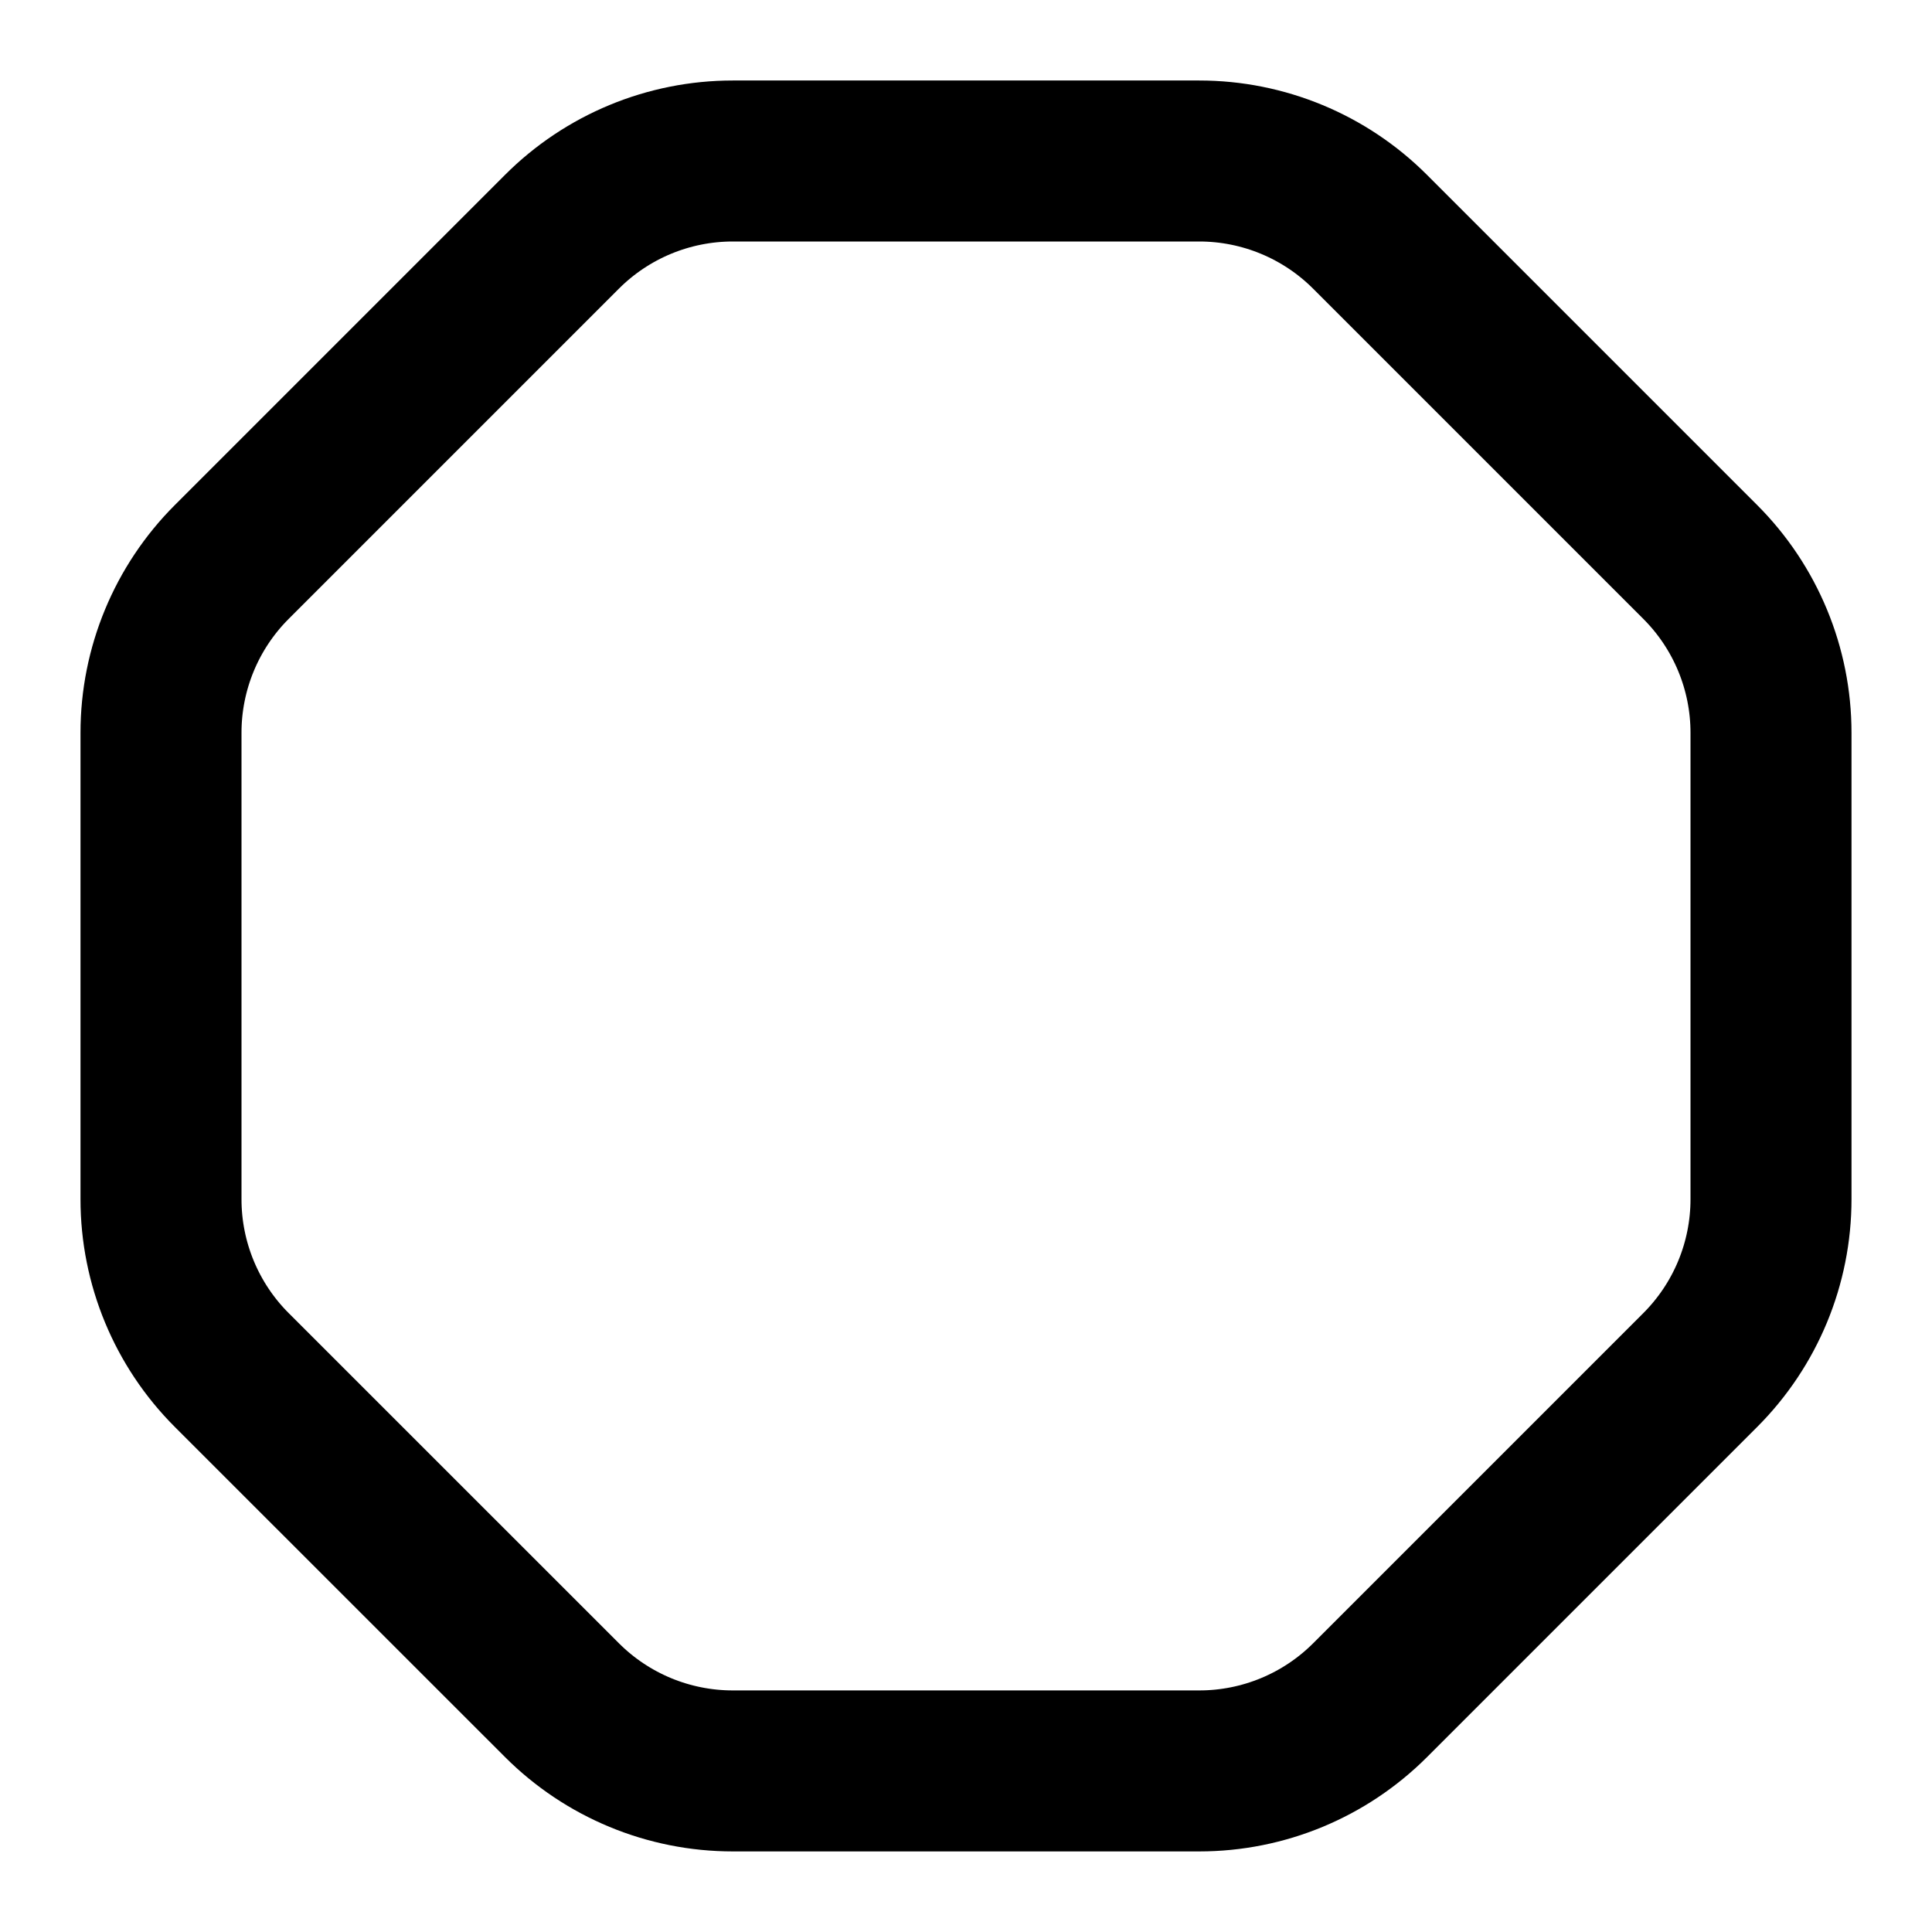
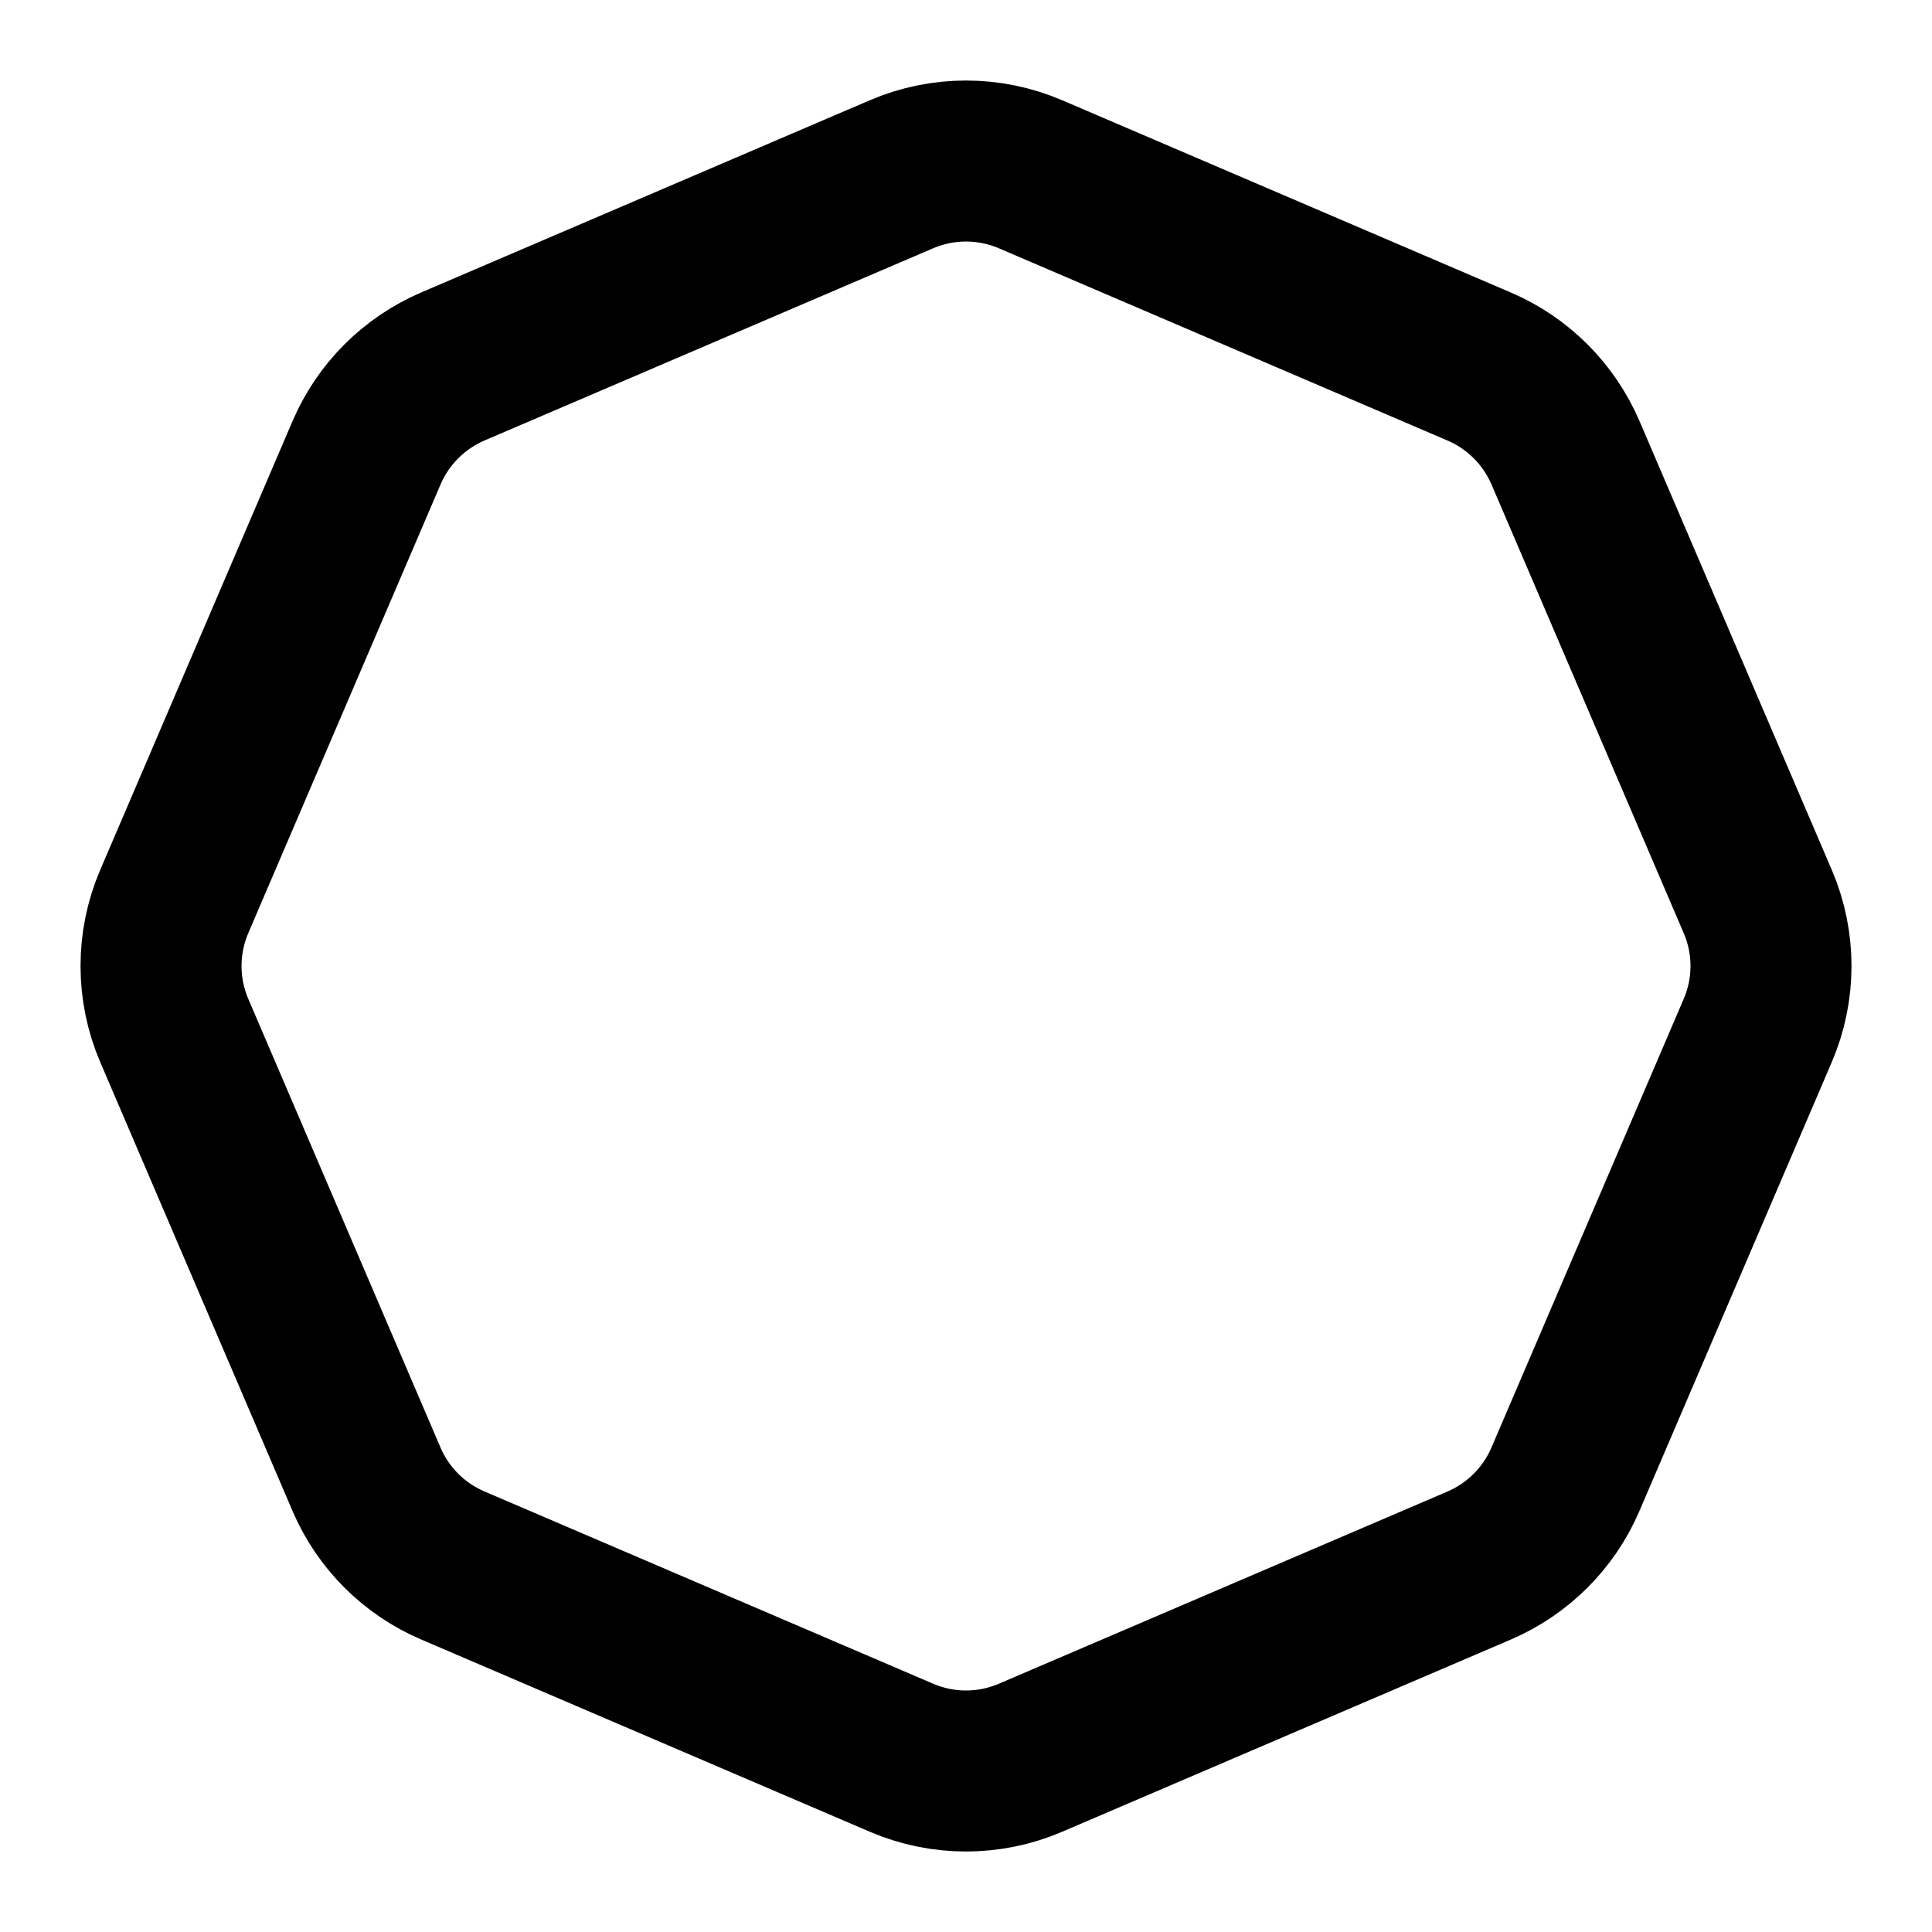
<svg xmlns="http://www.w3.org/2000/svg" width="24" height="24" viewBox="0 0 24 24" stroke-width="2" stroke="currentColor" fill="none" stroke-linecap="round" stroke-linejoin="round">
-   <path d="M9.103 2h5.794a3 3 0 0 1 2.122 .879l4.101 4.101a3 3 0 0 1 .88 2.123v5.794a3 3 0 0 1 -.879 2.122l-4.101 4.101a3 3 0 0 1 -2.122 .879h-5.795a3 3 0 0 1 -2.122 -.879l-4.101 -4.1a3 3 0 0 1 -.88 -2.123v-5.794a3 3 0 0 1 .879 -2.122l4.101 -4.101a3 3 0 0 1 2.123 -.88z" />
+   <path d="M12.802 2.165l5.575 2.389c.48 .206 .863 .589 1.07 1.07l2.388 5.574c.22 .512 .22 1.092 0 1.604l-2.389 5.575c-.206 .48 -.589 .863 -1.07 1.07l-5.574 2.388c-.512 .22 -1.092 .22 -1.604 0l-5.575 -2.389a2.036 2.036 0 0 1 -1.07 -1.07l-2.388 -5.574a2.036 2.036 0 0 1 0 -1.604l2.389 -5.575c.206 -.48 .589 -.863 1.07 -1.07l5.574 -2.388a2.036 2.036 0 0 1 1.604 0z" />
</svg>
